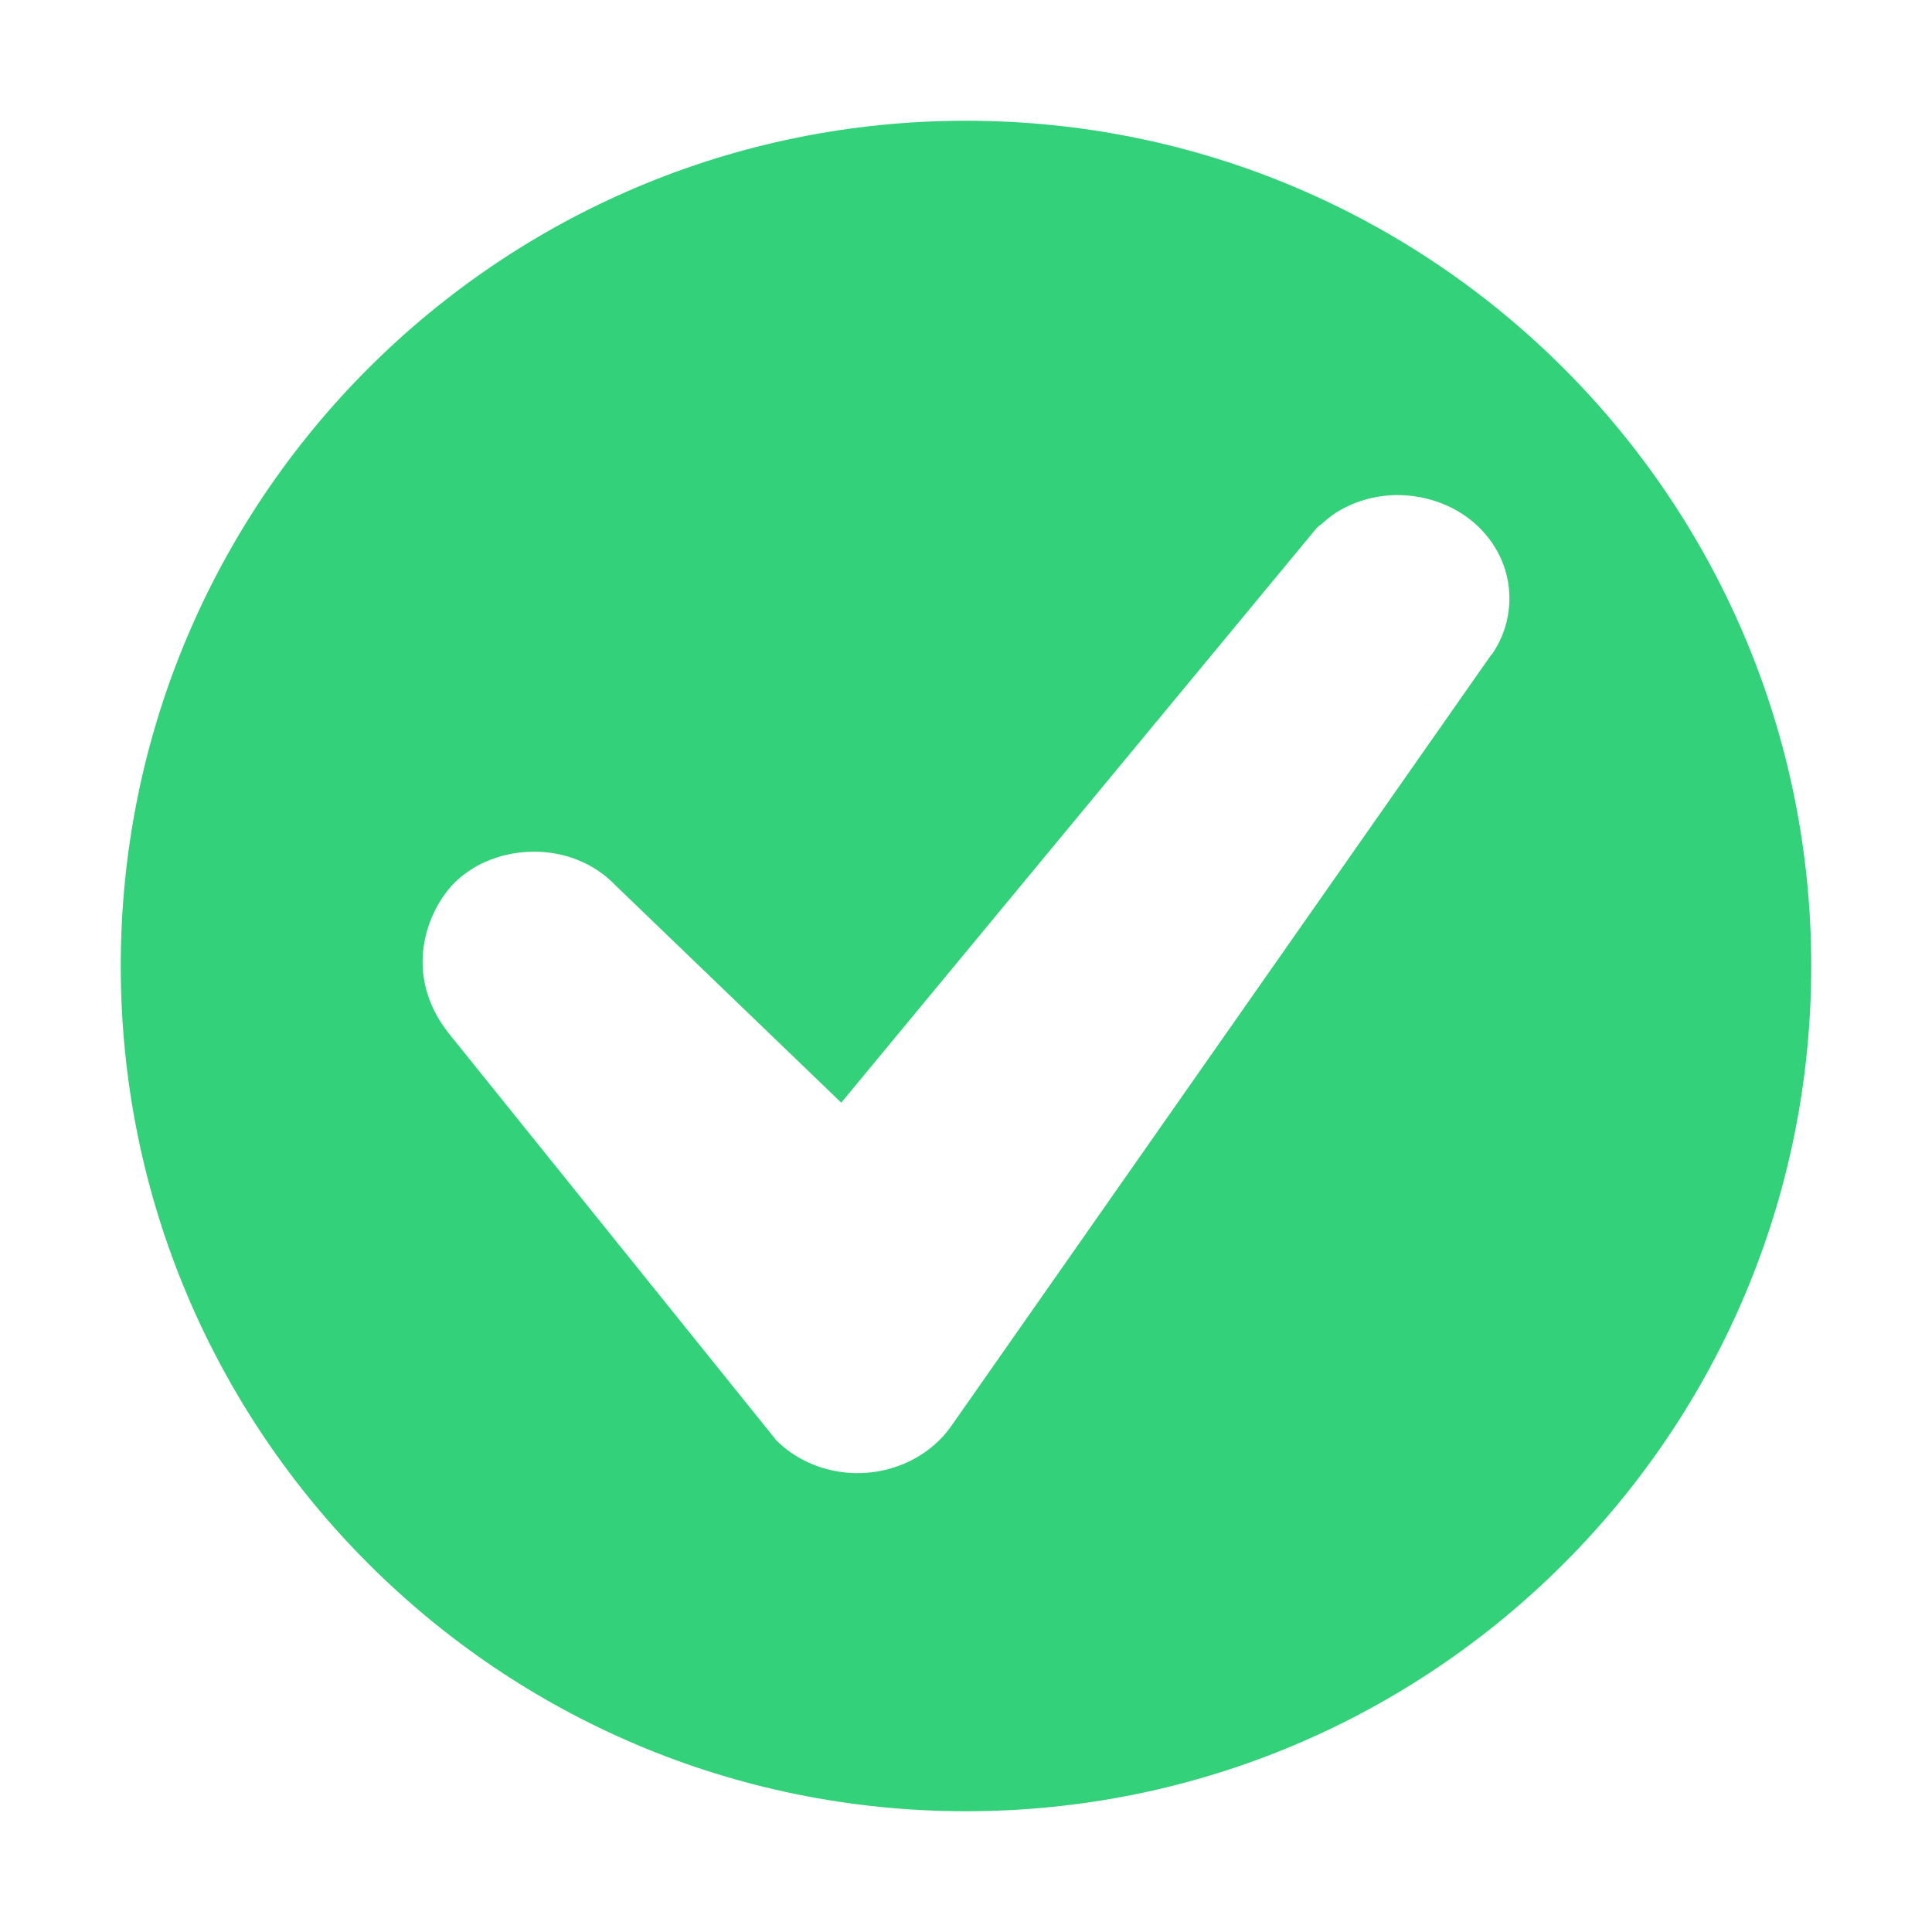
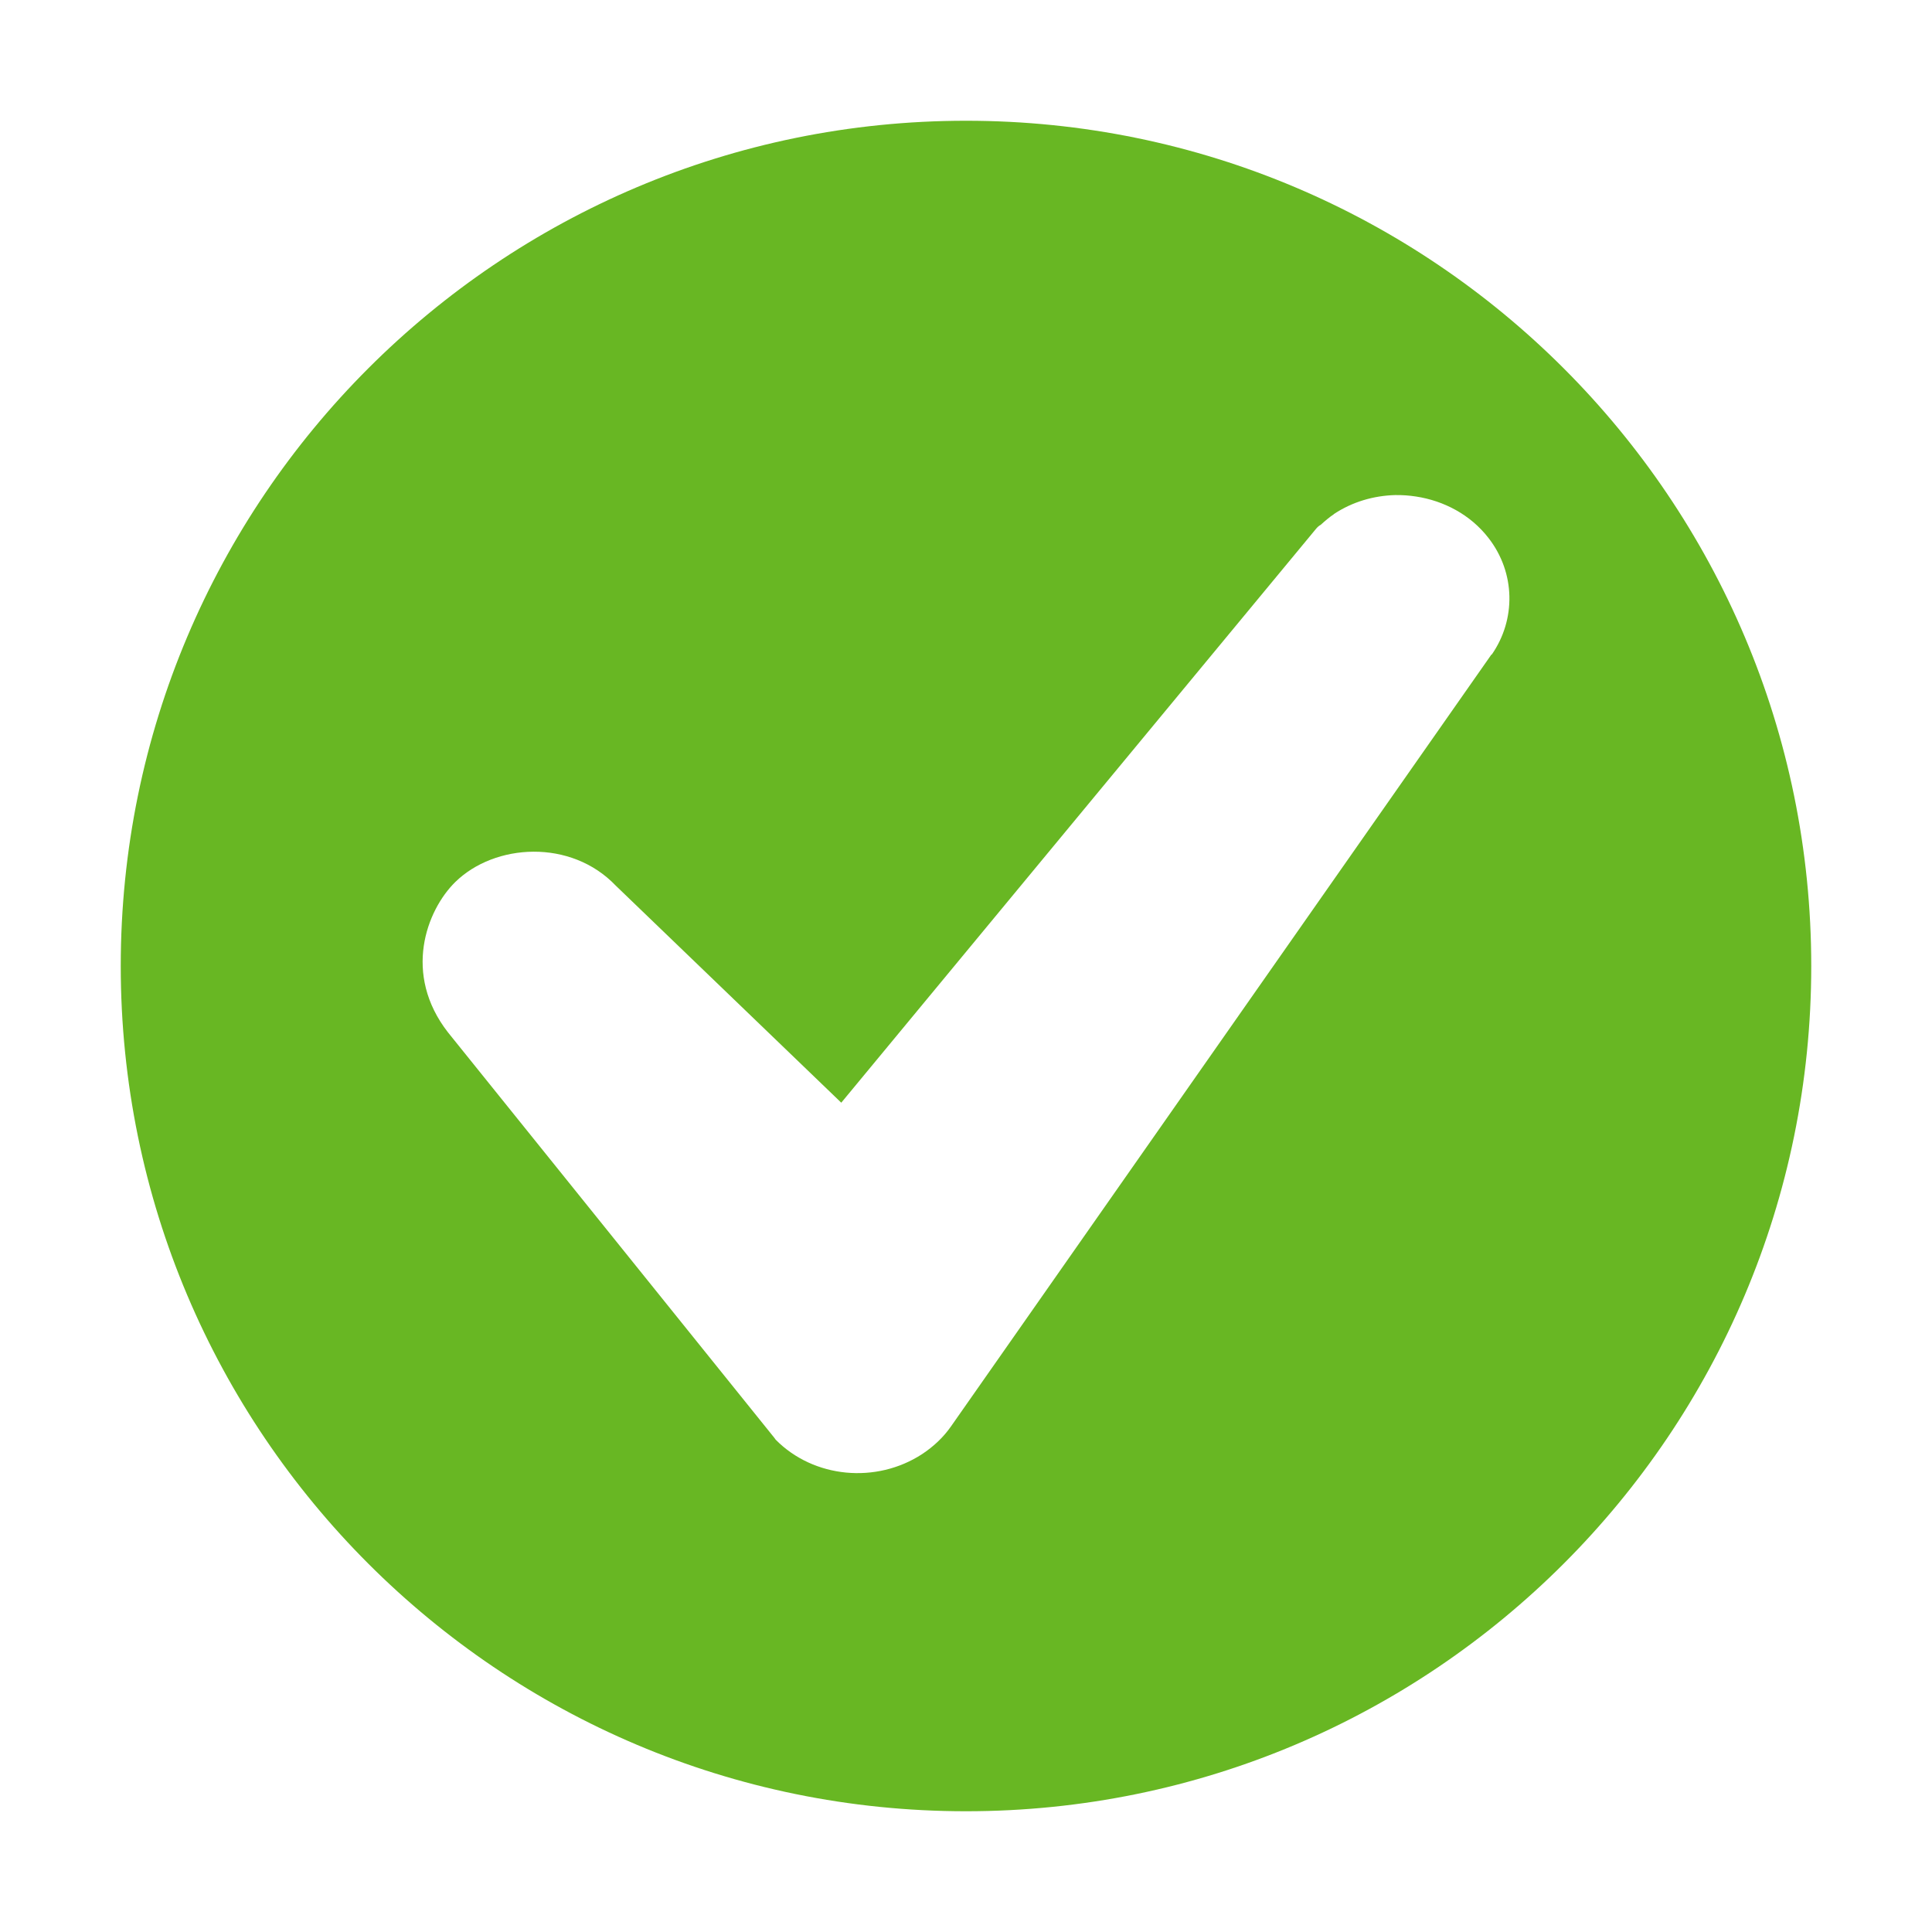
- <svg xmlns="http://www.w3.org/2000/svg" xmlns:ns1="https://www.gtk.org/grappa" ns1:version="1" ns1:state="0" id="svg1" fill="url(#gpa:success) rgb(51,209,122)" fill-opacity="1" fill-rule="nonzero" width="16" height="16">
-   <path id="path1" class="success success-fill" fill="url(#gpa:success) rgb(51,209,122)" fill-opacity="1" fill-rule="nonzero" d="M 8 1 C 4.134 1, 1 4.134, 1 8 C 1 11.866, 4.134 15, 8 15 C 11.866 15, 15 11.866, 15 8 C 15 4.134, 11.866 1, 8 1 Z M 11.553 4.1 C 11.611 4.099, 11.669 4.103, 11.727 4.112 C 11.957 4.147, 12.177 4.262, 12.326 4.454 C 12.552 4.743, 12.555 5.132, 12.354 5.421 L 12.351 5.421 L 7.877 11.811 C 7.814 11.902, 7.732 11.979, 7.637 12.042 C 7.257 12.29, 6.739 12.242, 6.424 11.923 C 6.42 11.918, 6.417 11.914, 6.414 11.909 L 3.711 8.551 C 3.333 8.067, 3.532 7.539, 3.77 7.305 C 4.097 6.984, 4.728 6.945, 5.1 7.335 L 6.967 9.132 L 10.9 4.378 C 10.911 4.365, 10.923 4.354, 10.938 4.346 C 10.972 4.315, 11.008 4.284, 11.047 4.258 L 11.047 4.257 C 11.201 4.155, 11.377 4.105, 11.553 4.1 Z">
+ <svg xmlns="http://www.w3.org/2000/svg" xmlns:ns1="https://www.gtk.org/grappa" ns1:version="1" ns1:state="0" id="svg1" fill-opacity="1" fill-rule="nonzero" width="16" height="16">
+   <path id="path1" class="success success-fill" fill="url(#gpa:success) #68b723" fill-opacity="1" fill-rule="nonzero" d="M 8 1 C 4.134 1, 1 4.134, 1 8 C 1 11.866, 4.134 15, 8 15 C 11.866 15, 15 11.866, 15 8 C 15 4.134, 11.866 1, 8 1 Z M 11.553 4.1 C 11.611 4.099, 11.669 4.103, 11.727 4.112 C 11.957 4.147, 12.177 4.262, 12.326 4.454 C 12.552 4.743, 12.555 5.132, 12.354 5.421 L 12.351 5.421 L 7.877 11.811 C 7.814 11.902, 7.732 11.979, 7.637 12.042 C 7.257 12.29, 6.739 12.242, 6.424 11.923 C 6.42 11.918, 6.417 11.914, 6.414 11.909 L 3.711 8.551 C 3.333 8.067, 3.532 7.539, 3.77 7.305 C 4.097 6.984, 4.728 6.945, 5.1 7.335 L 6.967 9.132 L 10.9 4.378 C 10.911 4.365, 10.923 4.354, 10.938 4.346 C 10.972 4.315, 11.008 4.284, 11.047 4.258 L 11.047 4.257 C 11.201 4.155, 11.377 4.105, 11.553 4.1 Z">
  </path>
</svg>
